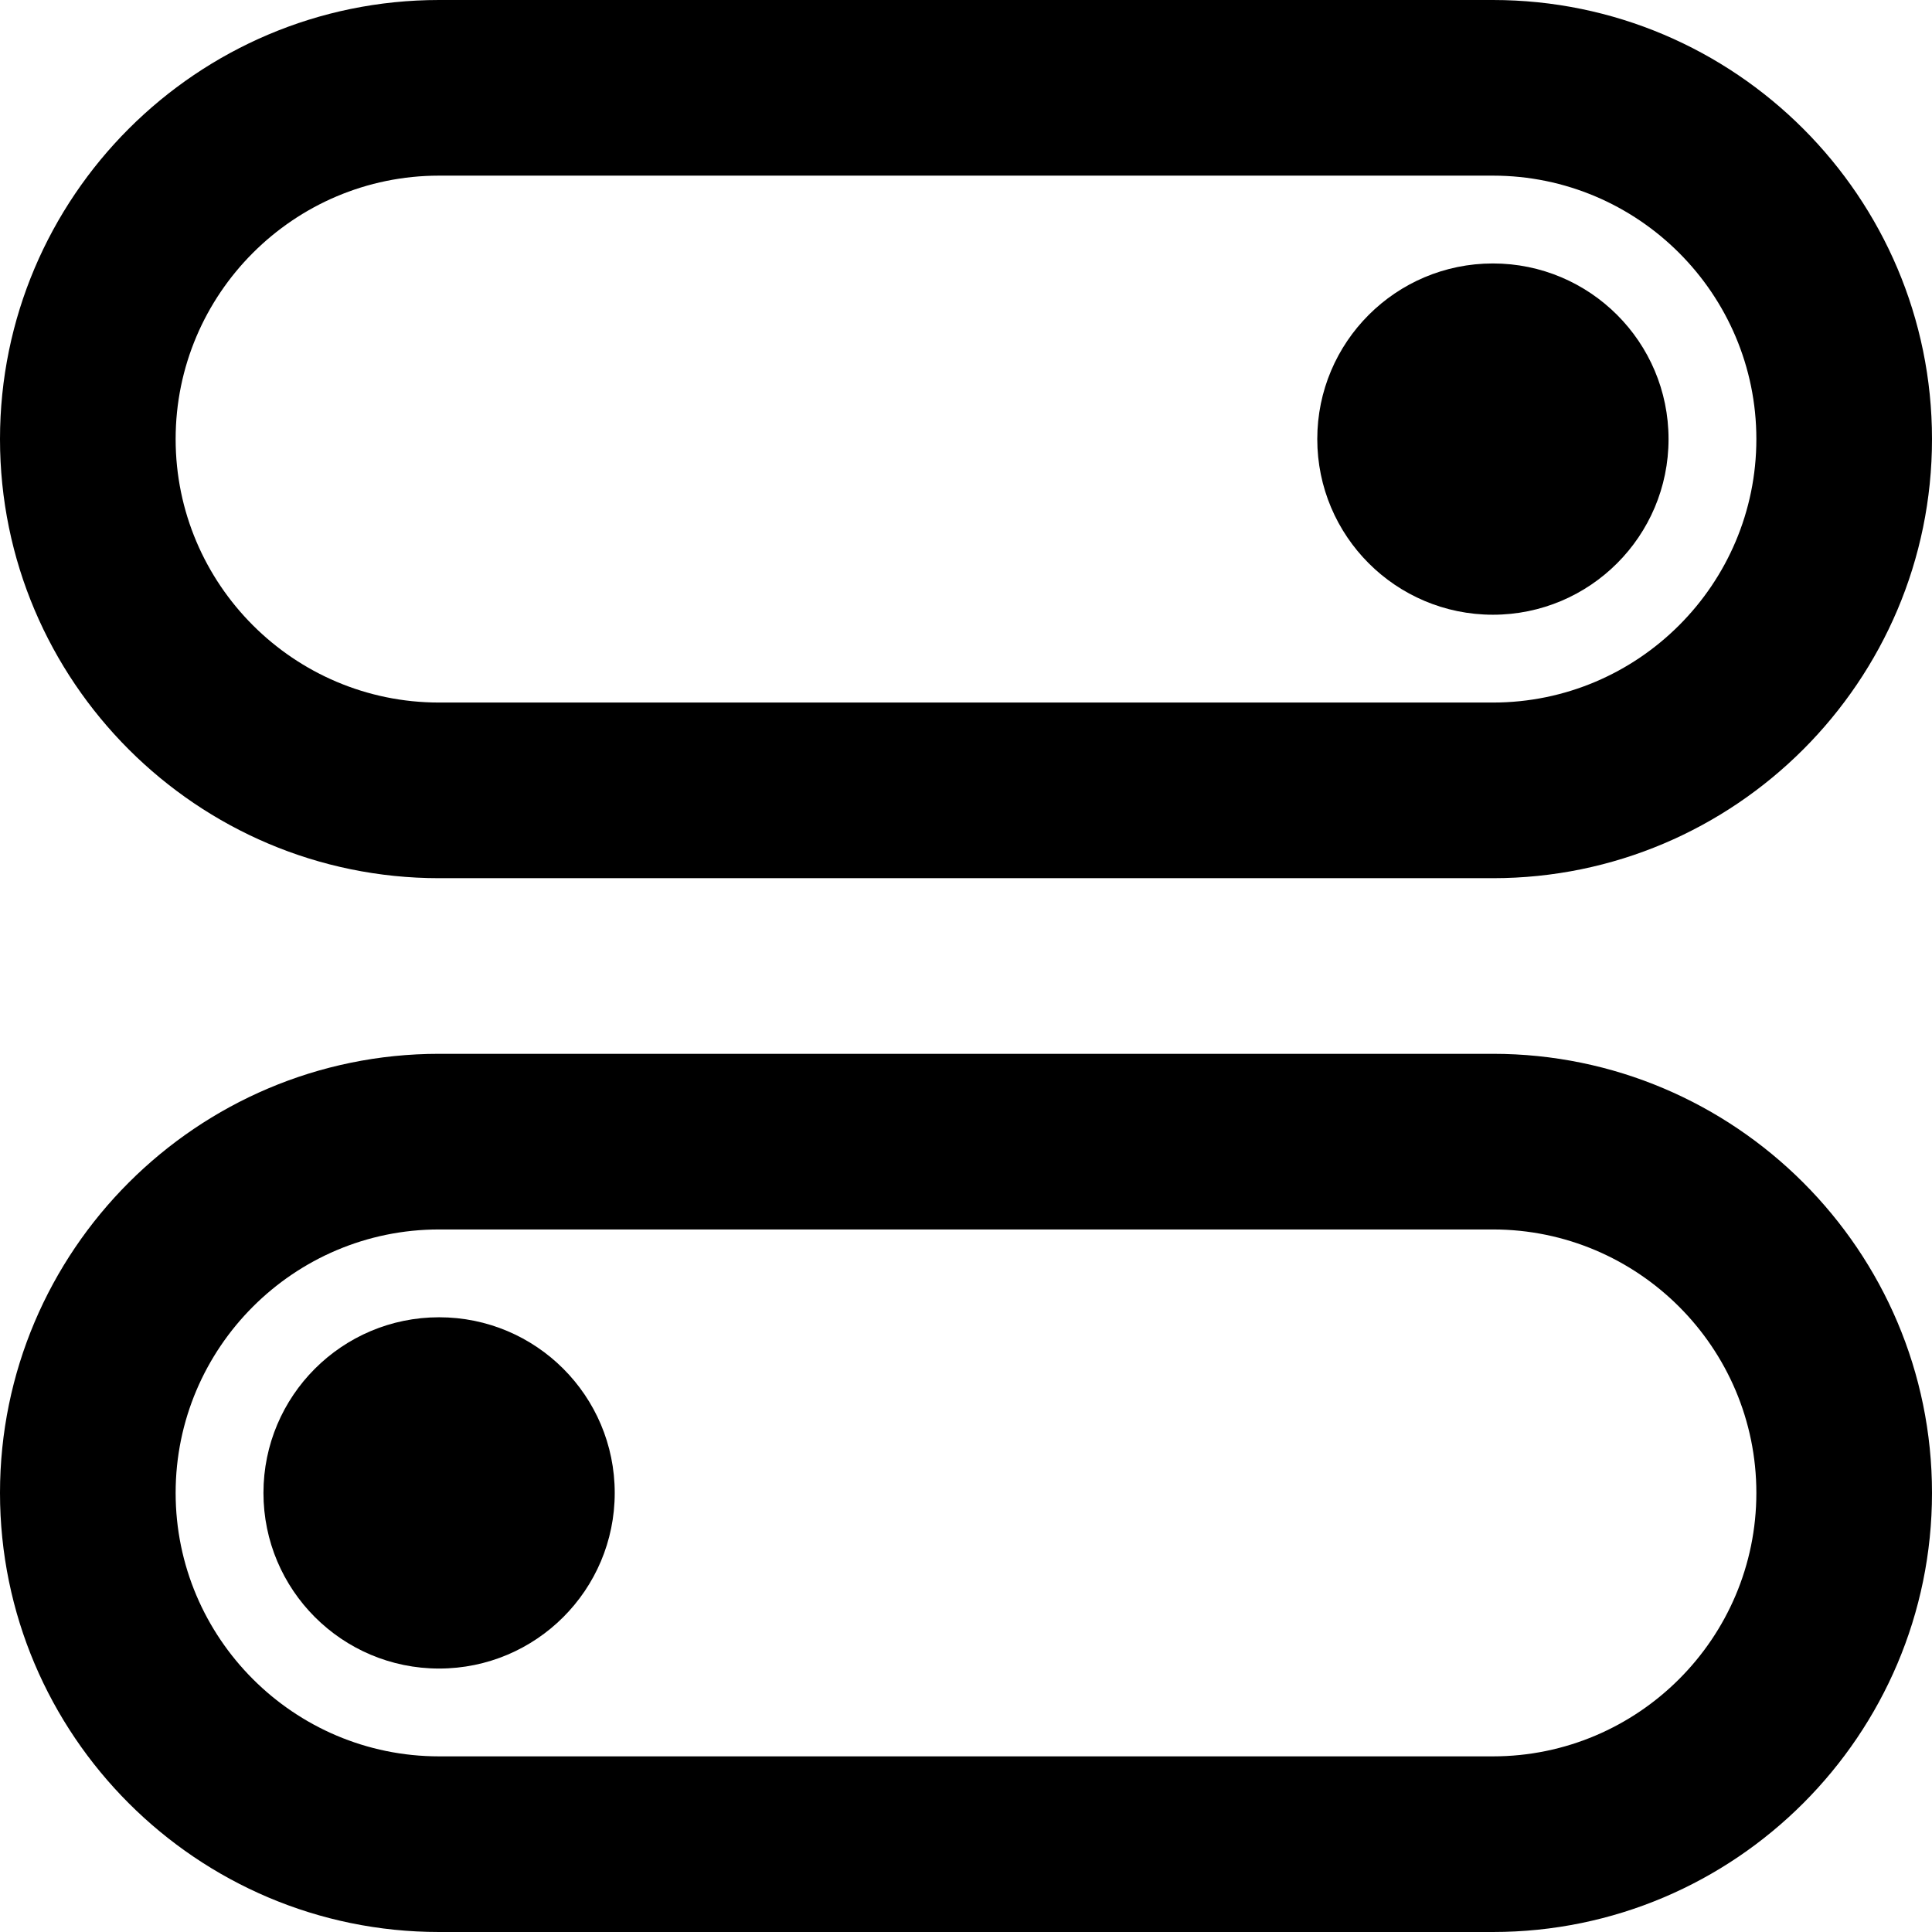
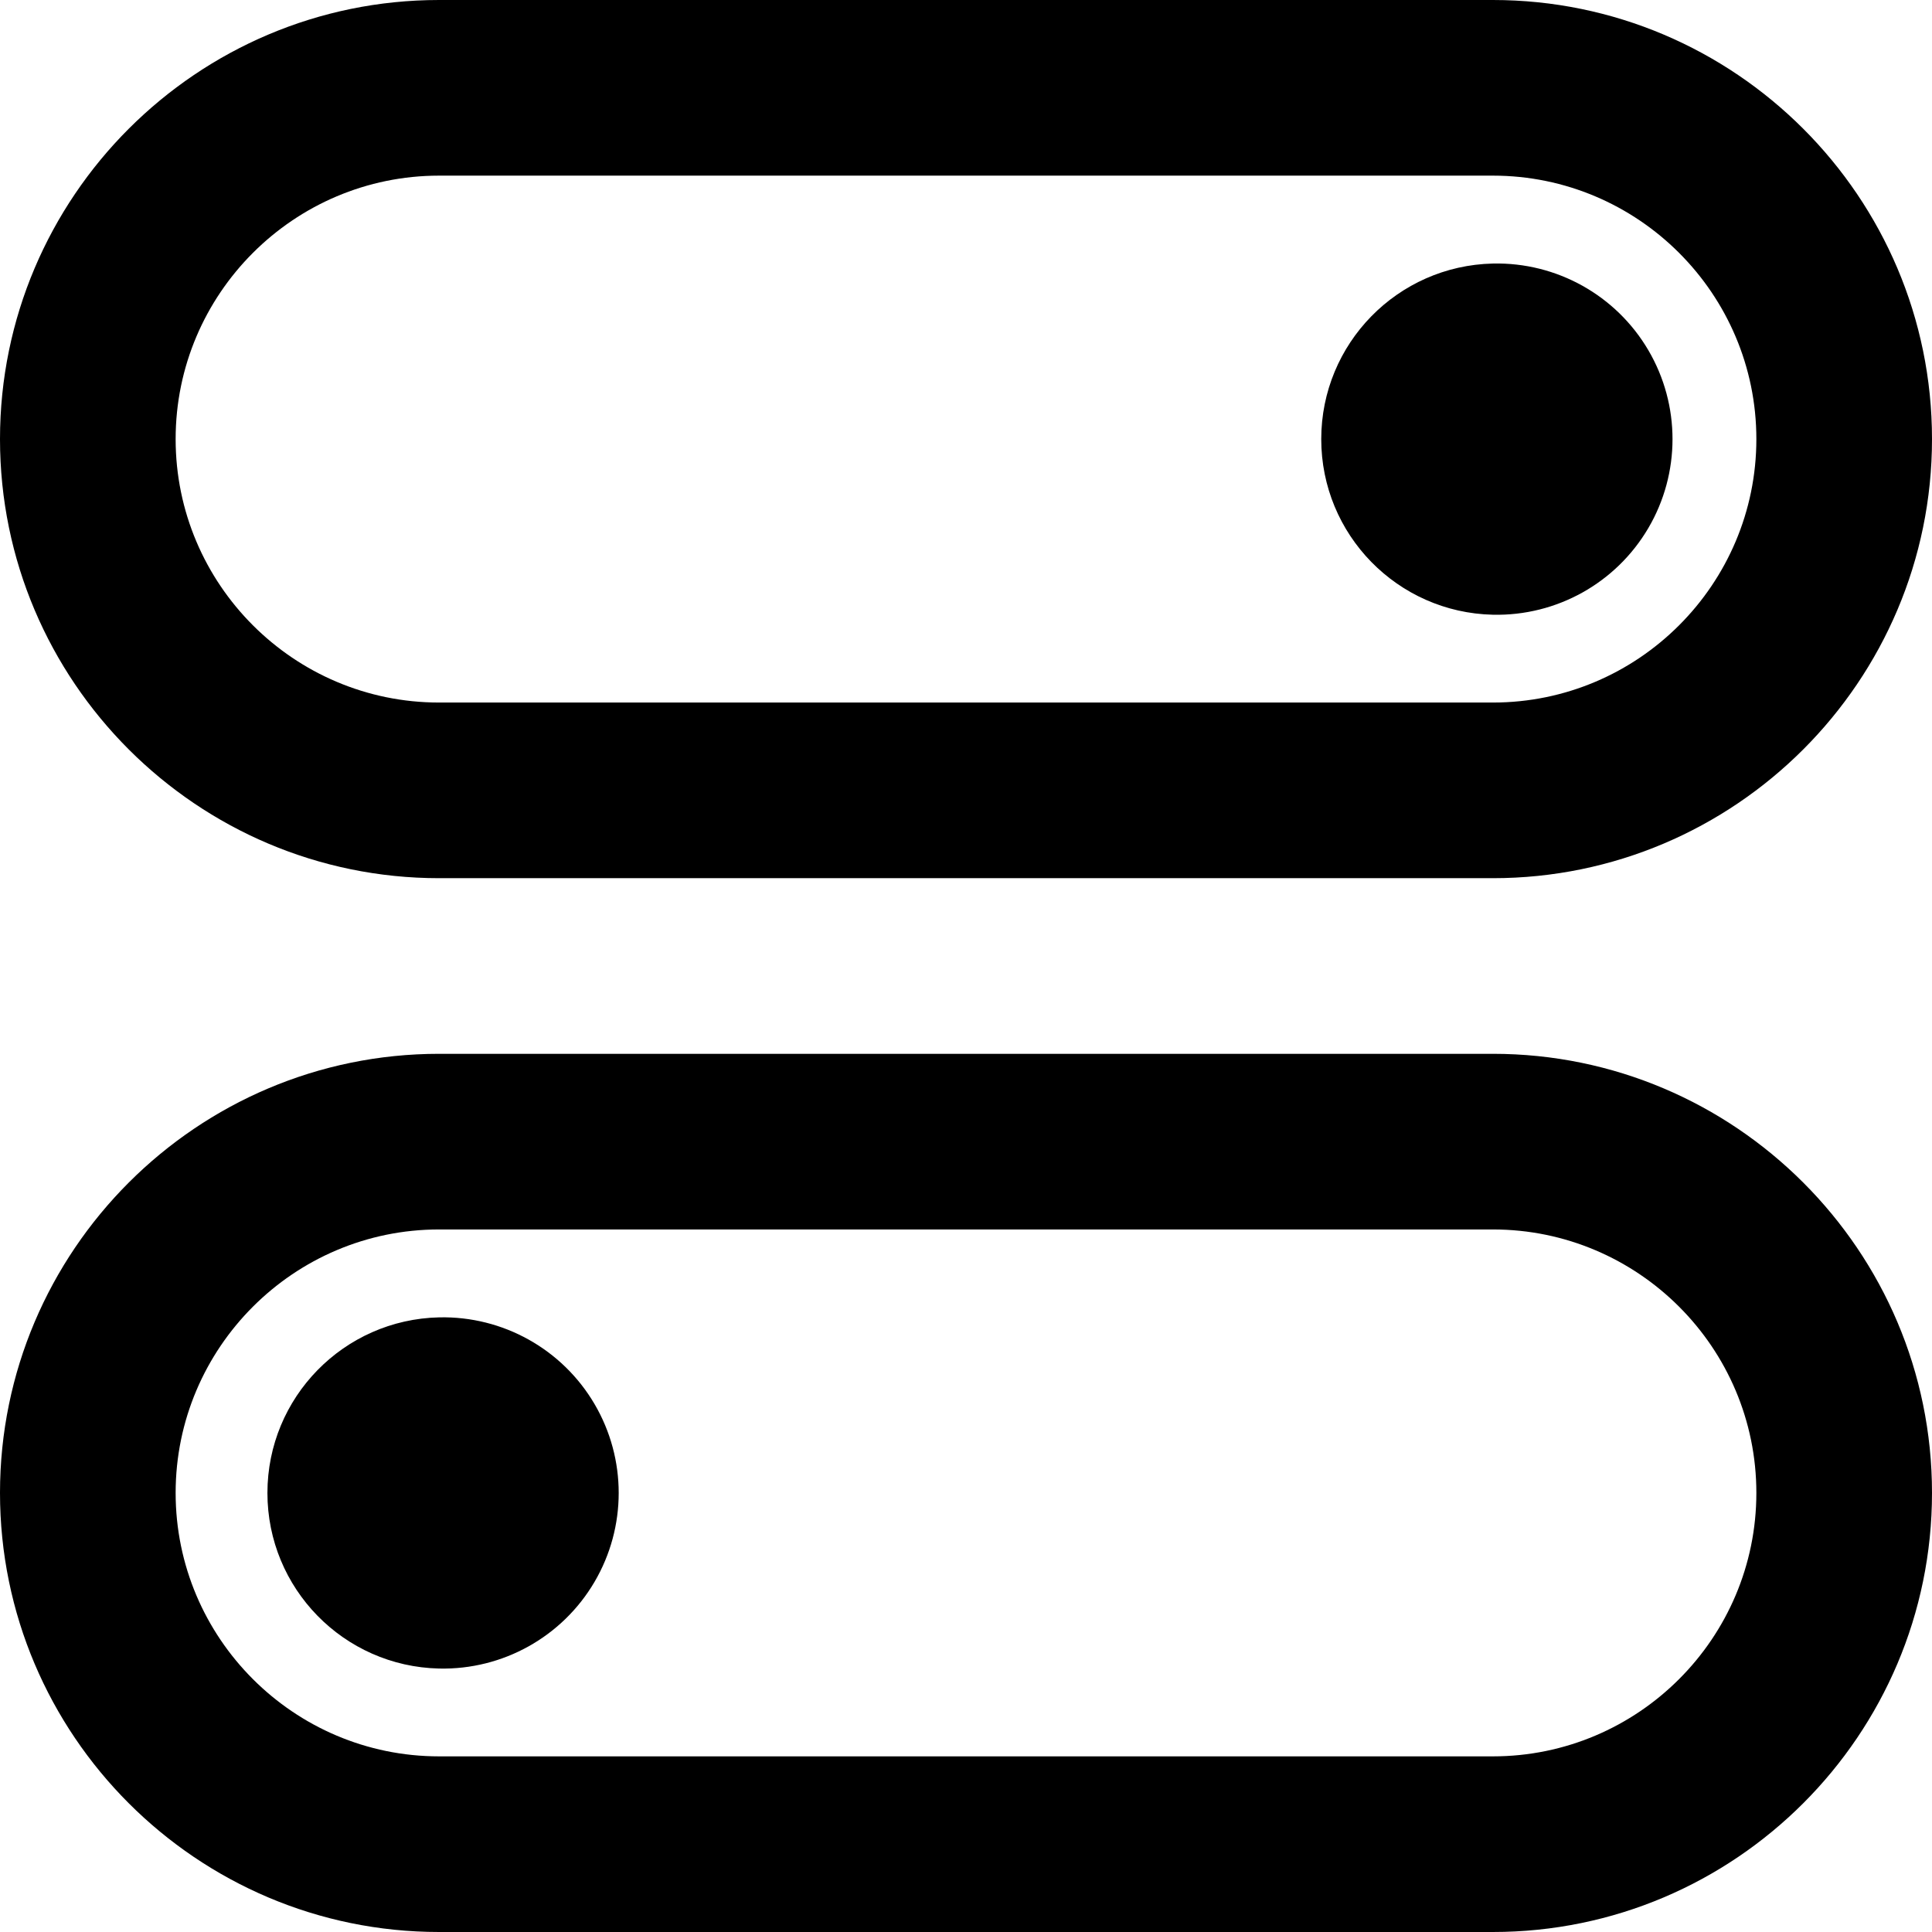
<svg xmlns="http://www.w3.org/2000/svg" viewBox="0 0 22 22" preserveAspectRatio="xMidYMin meet">
-   <g>
-     <circle cx="5" cy="17" r="2" />
-     <path d="M17 12H5c-2.757 0-5 2.243-5 5s2.243 5 5 5h12c2.757 0 5-2.243 5-5s-2.243-5-5-5zm0 8H5c-1.654 0-3-1.346-3-3s1.346-3 3-3h12c1.654 0 3 1.346 3 3s-1.346 3-3 3z" />
-     <circle cx="17" cy="5" r="2" />
-     <path d="M5 10h12c2.757 0 5-2.243 5-5s-2.243-5-5-5H5C2.243 0 0 2.243 0 5s2.243 5 5 5zm0-8h12c1.654 0 3 1.346 3 3s-1.346 3-3 3H5C3.346 8 2 6.654 2 5s1.346-3 3-3z" />
-   </g>
+   <path d="M5 19a2 2 0 10.001-3.999A2 2 0 005 19z" />
+   <path d="M17 12H5c-2.757 0-5 2.243-5 5s2.243 5 5 5h12c2.757 0 5-2.243 5-5s-2.243-5-5-5zm0 8H5c-1.654 0-3-1.346-3-3s1.346-3 3-3h12c1.654 0 3 1.346 3 3s-1.346 3-3 3zM17 7a2 2 0 10.001-3.999A2 2 0 0017 7z" />
+   <path d="M5 10h12c2.757 0 5-2.243 5-5s-2.243-5-5-5H5C2.243 0 0 2.243 0 5s2.243 5 5 5zm0-8h12c1.654 0 3 1.346 3 3s-1.346 3-3 3H5C3.346 8 2 6.654 2 5s1.346-3 3-3z" />
</svg>
